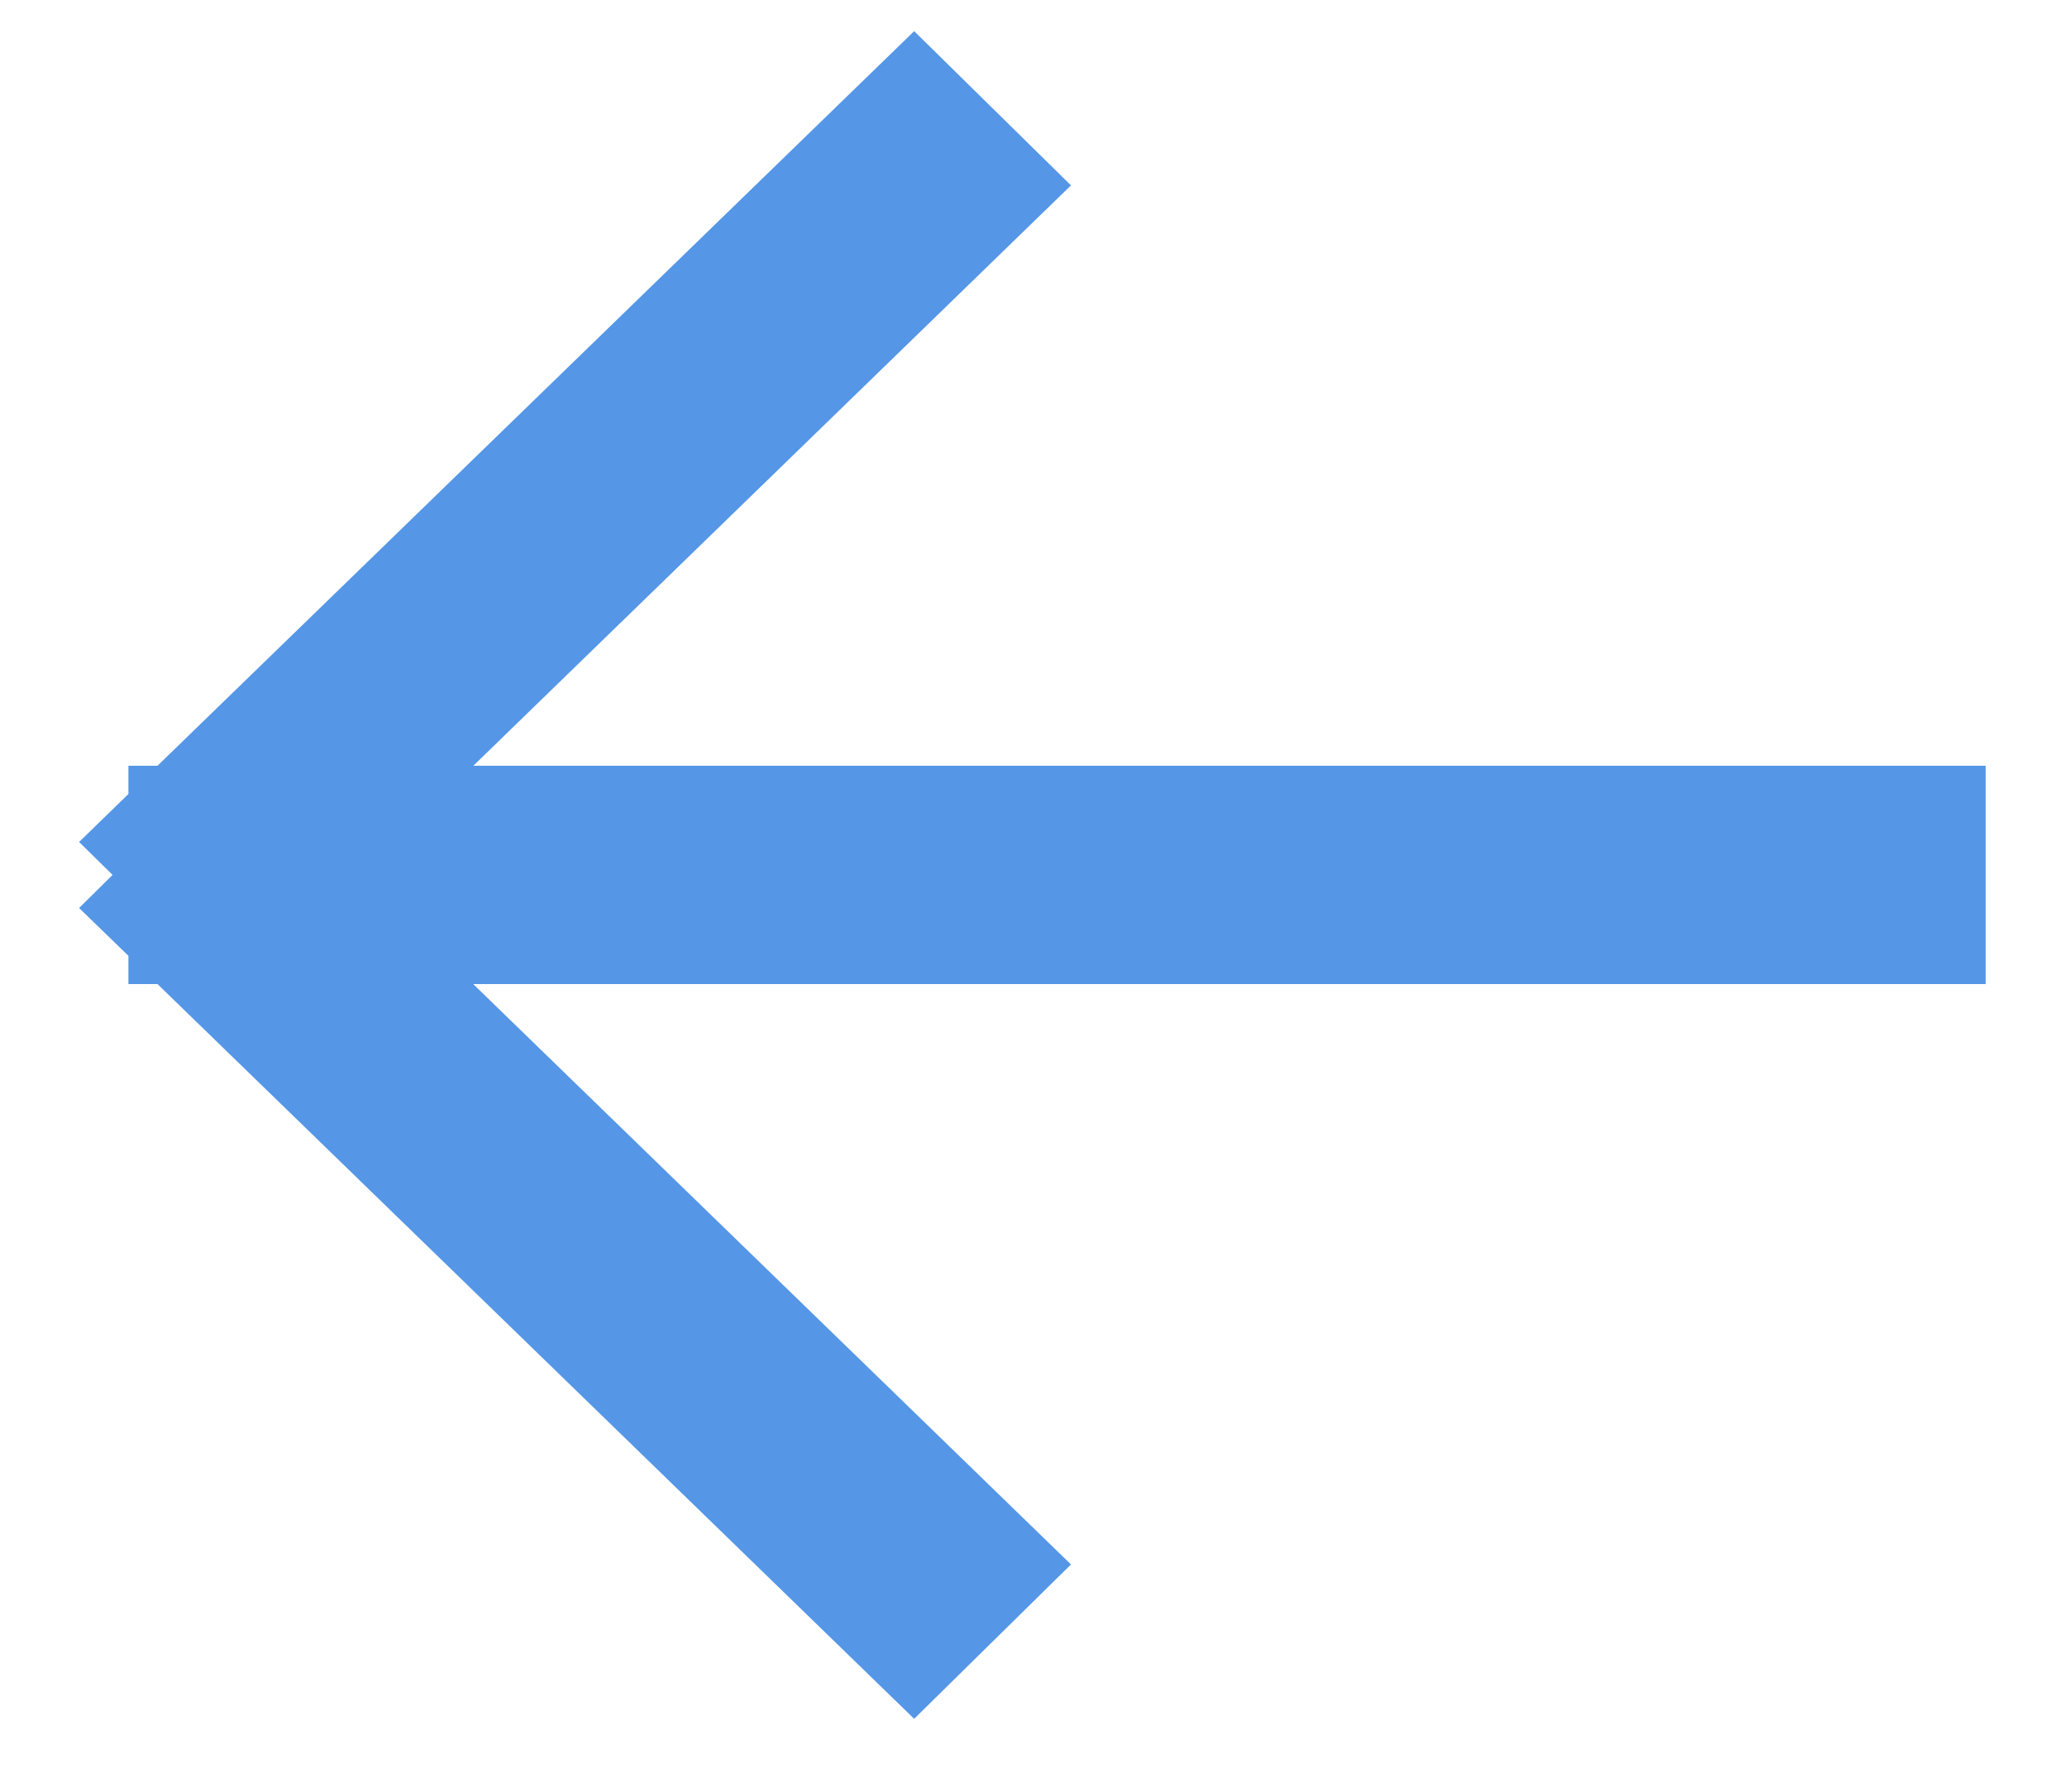
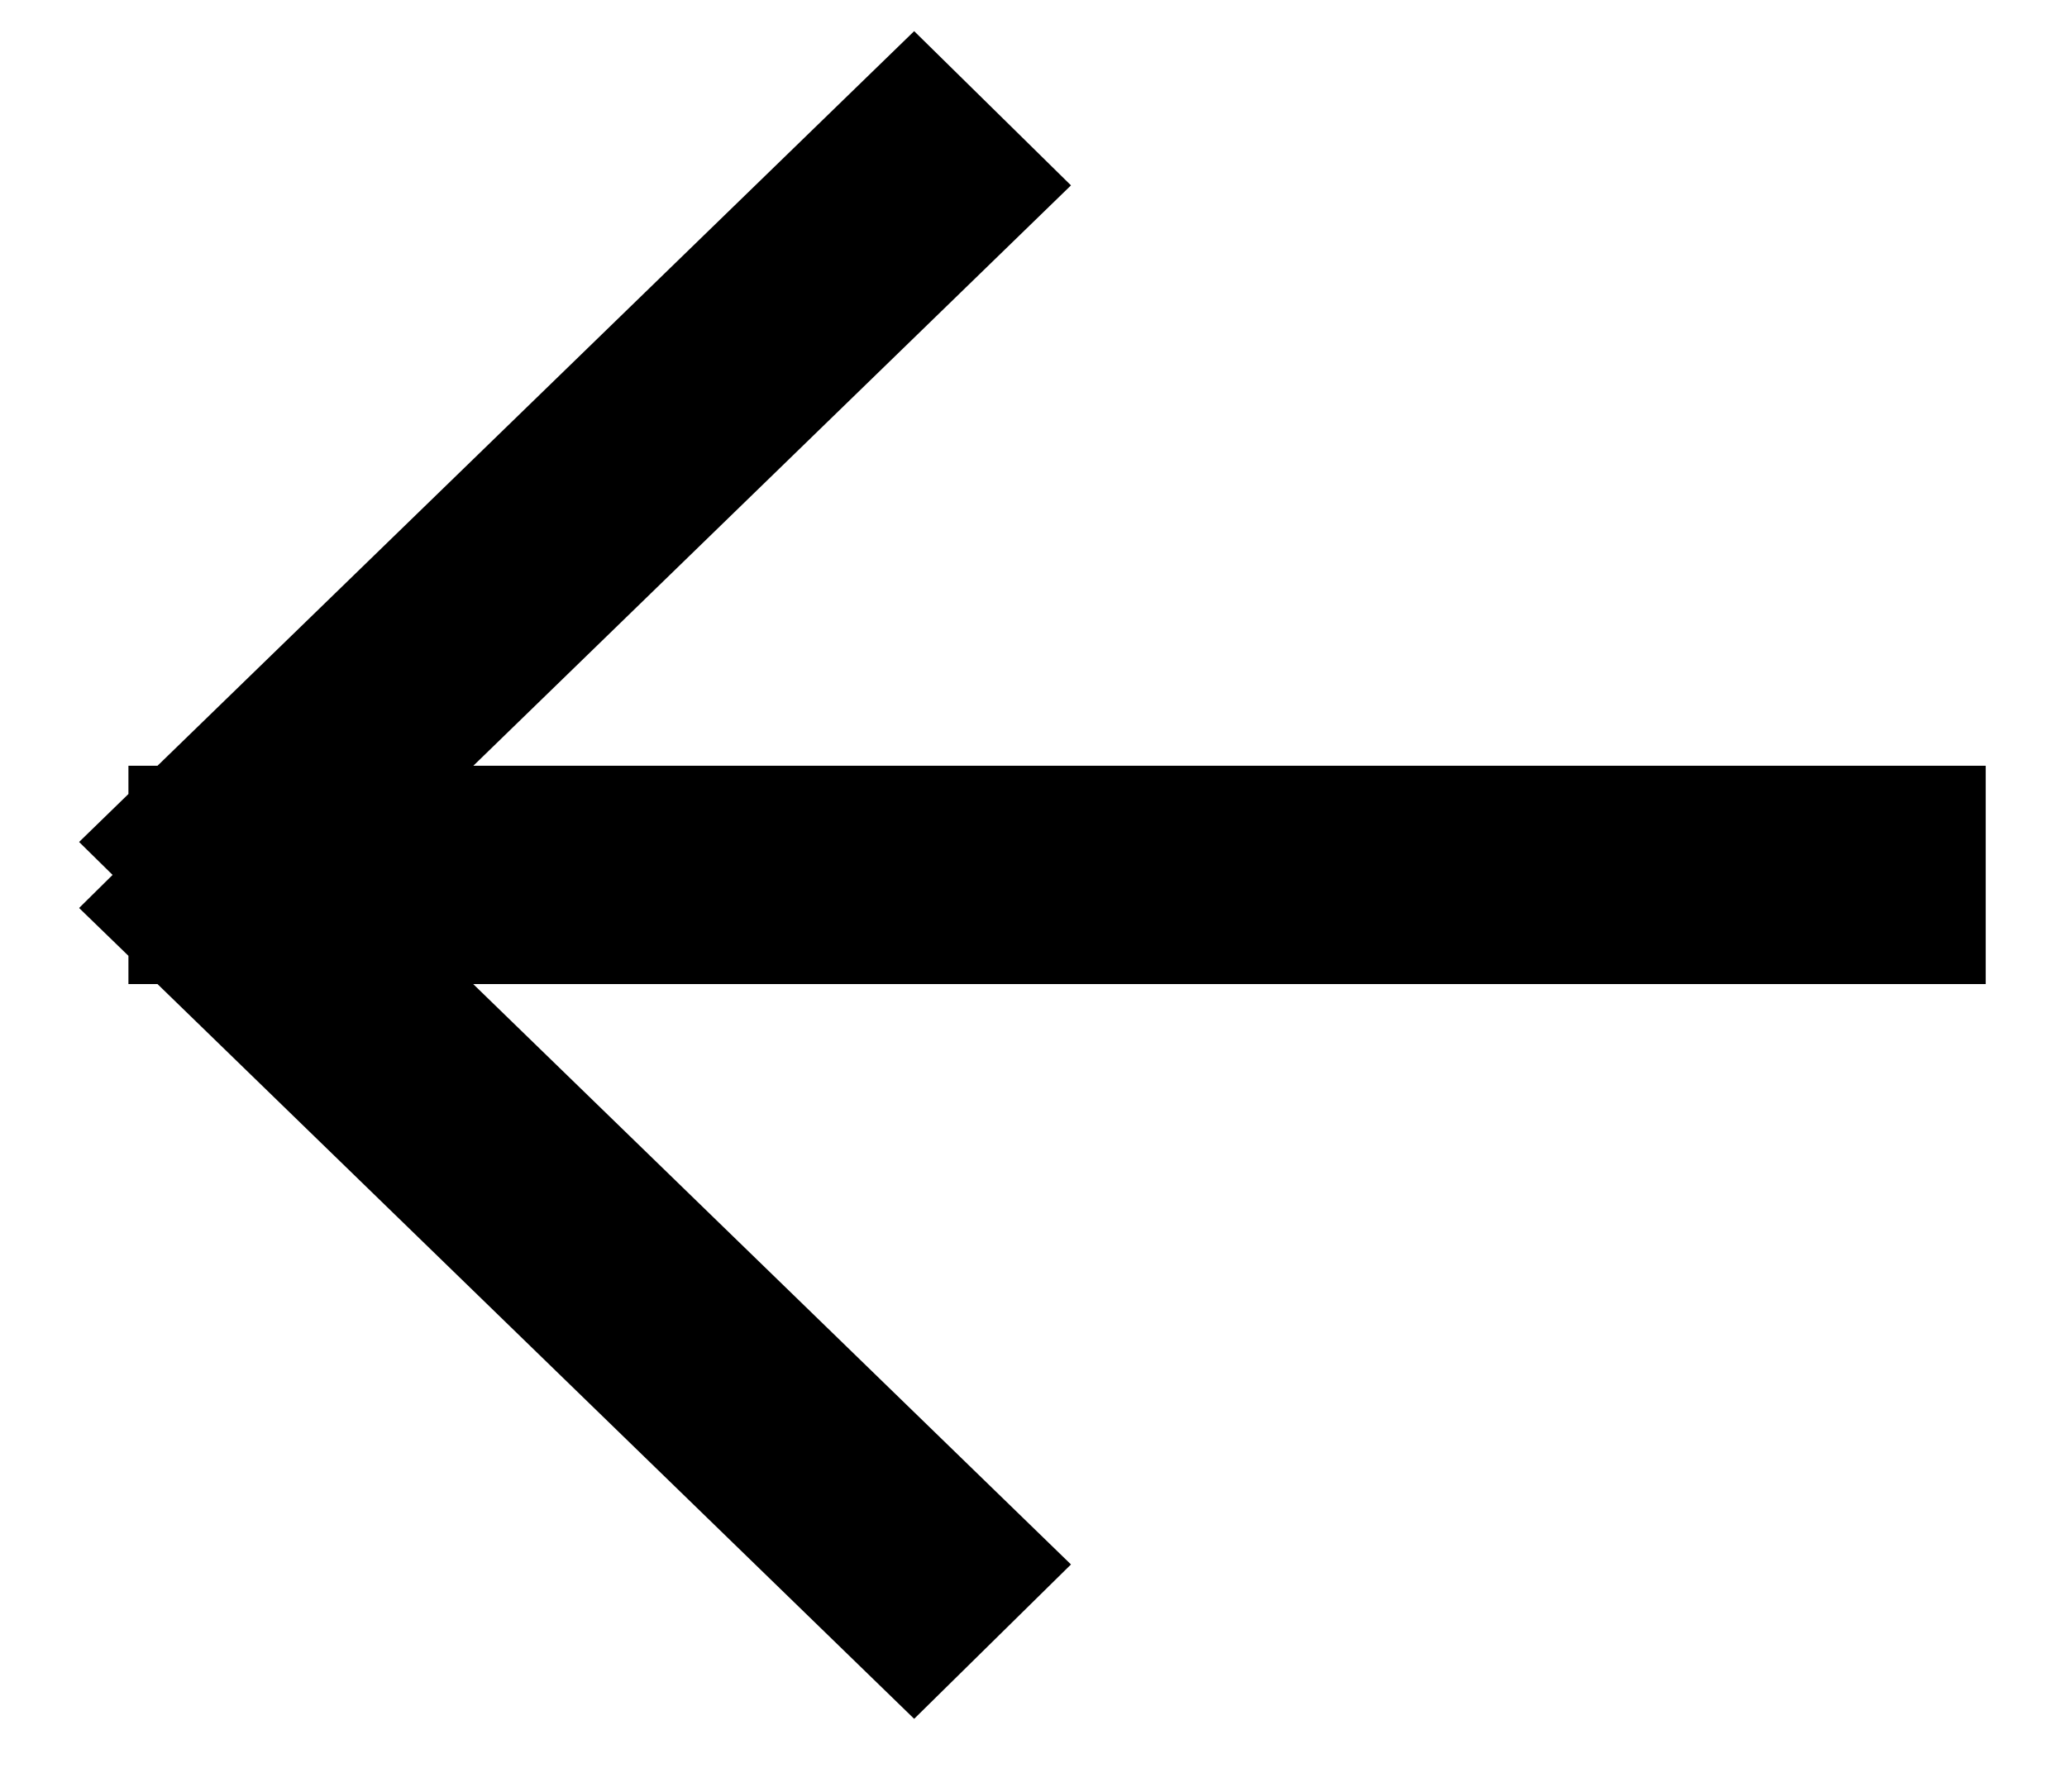
- <svg xmlns="http://www.w3.org/2000/svg" width="15px" height="13px" viewBox="0 0 15 13" version="1.1">
-   <g id="Page-1" stroke="none" stroke-width="1" fill="none" fill-rule="evenodd">
-     <g id="Service-Detail-Page-Copy-3" transform="translate(-68, -87)" fill="#5596E6">
-       <path d="M71.435,92.556 L82.41,92.556 L82.41,94.14 L71.434,94.14 L75.772,98.351 L74.634,99.471 L69.143,94.14 L68.932,94.14 L68.932,93.935 L68.574,93.588 L68.817,93.348 L68.574,93.109 L68.932,92.761 L68.932,92.556 L69.143,92.556 L74.634,87.226 L75.772,88.345 L71.435,92.556 Z" id="back" />
-     </g>
-   </g>
+ <svg xmlns="http://www.w3.org/2000/svg" width="15px" height="13px" viewBox="0 0 15 13" fill-rule="evenodd" version="1.1">
+   <path d="M71.435,92.556 L82.41,92.556 L82.41,94.14 L71.434,94.14 L75.772,98.351 L74.634,99.471 L69.143,94.14 L68.932,94.14 L68.932,93.935 L68.574,93.588 L68.817,93.348 L68.574,93.109 L68.932,92.761 L68.932,92.556 L69.143,92.556 L74.634,87.226 L75.772,88.345 L71.435,92.556 Z" transform="translate(-68, -87)">
+   </path>
</svg>
